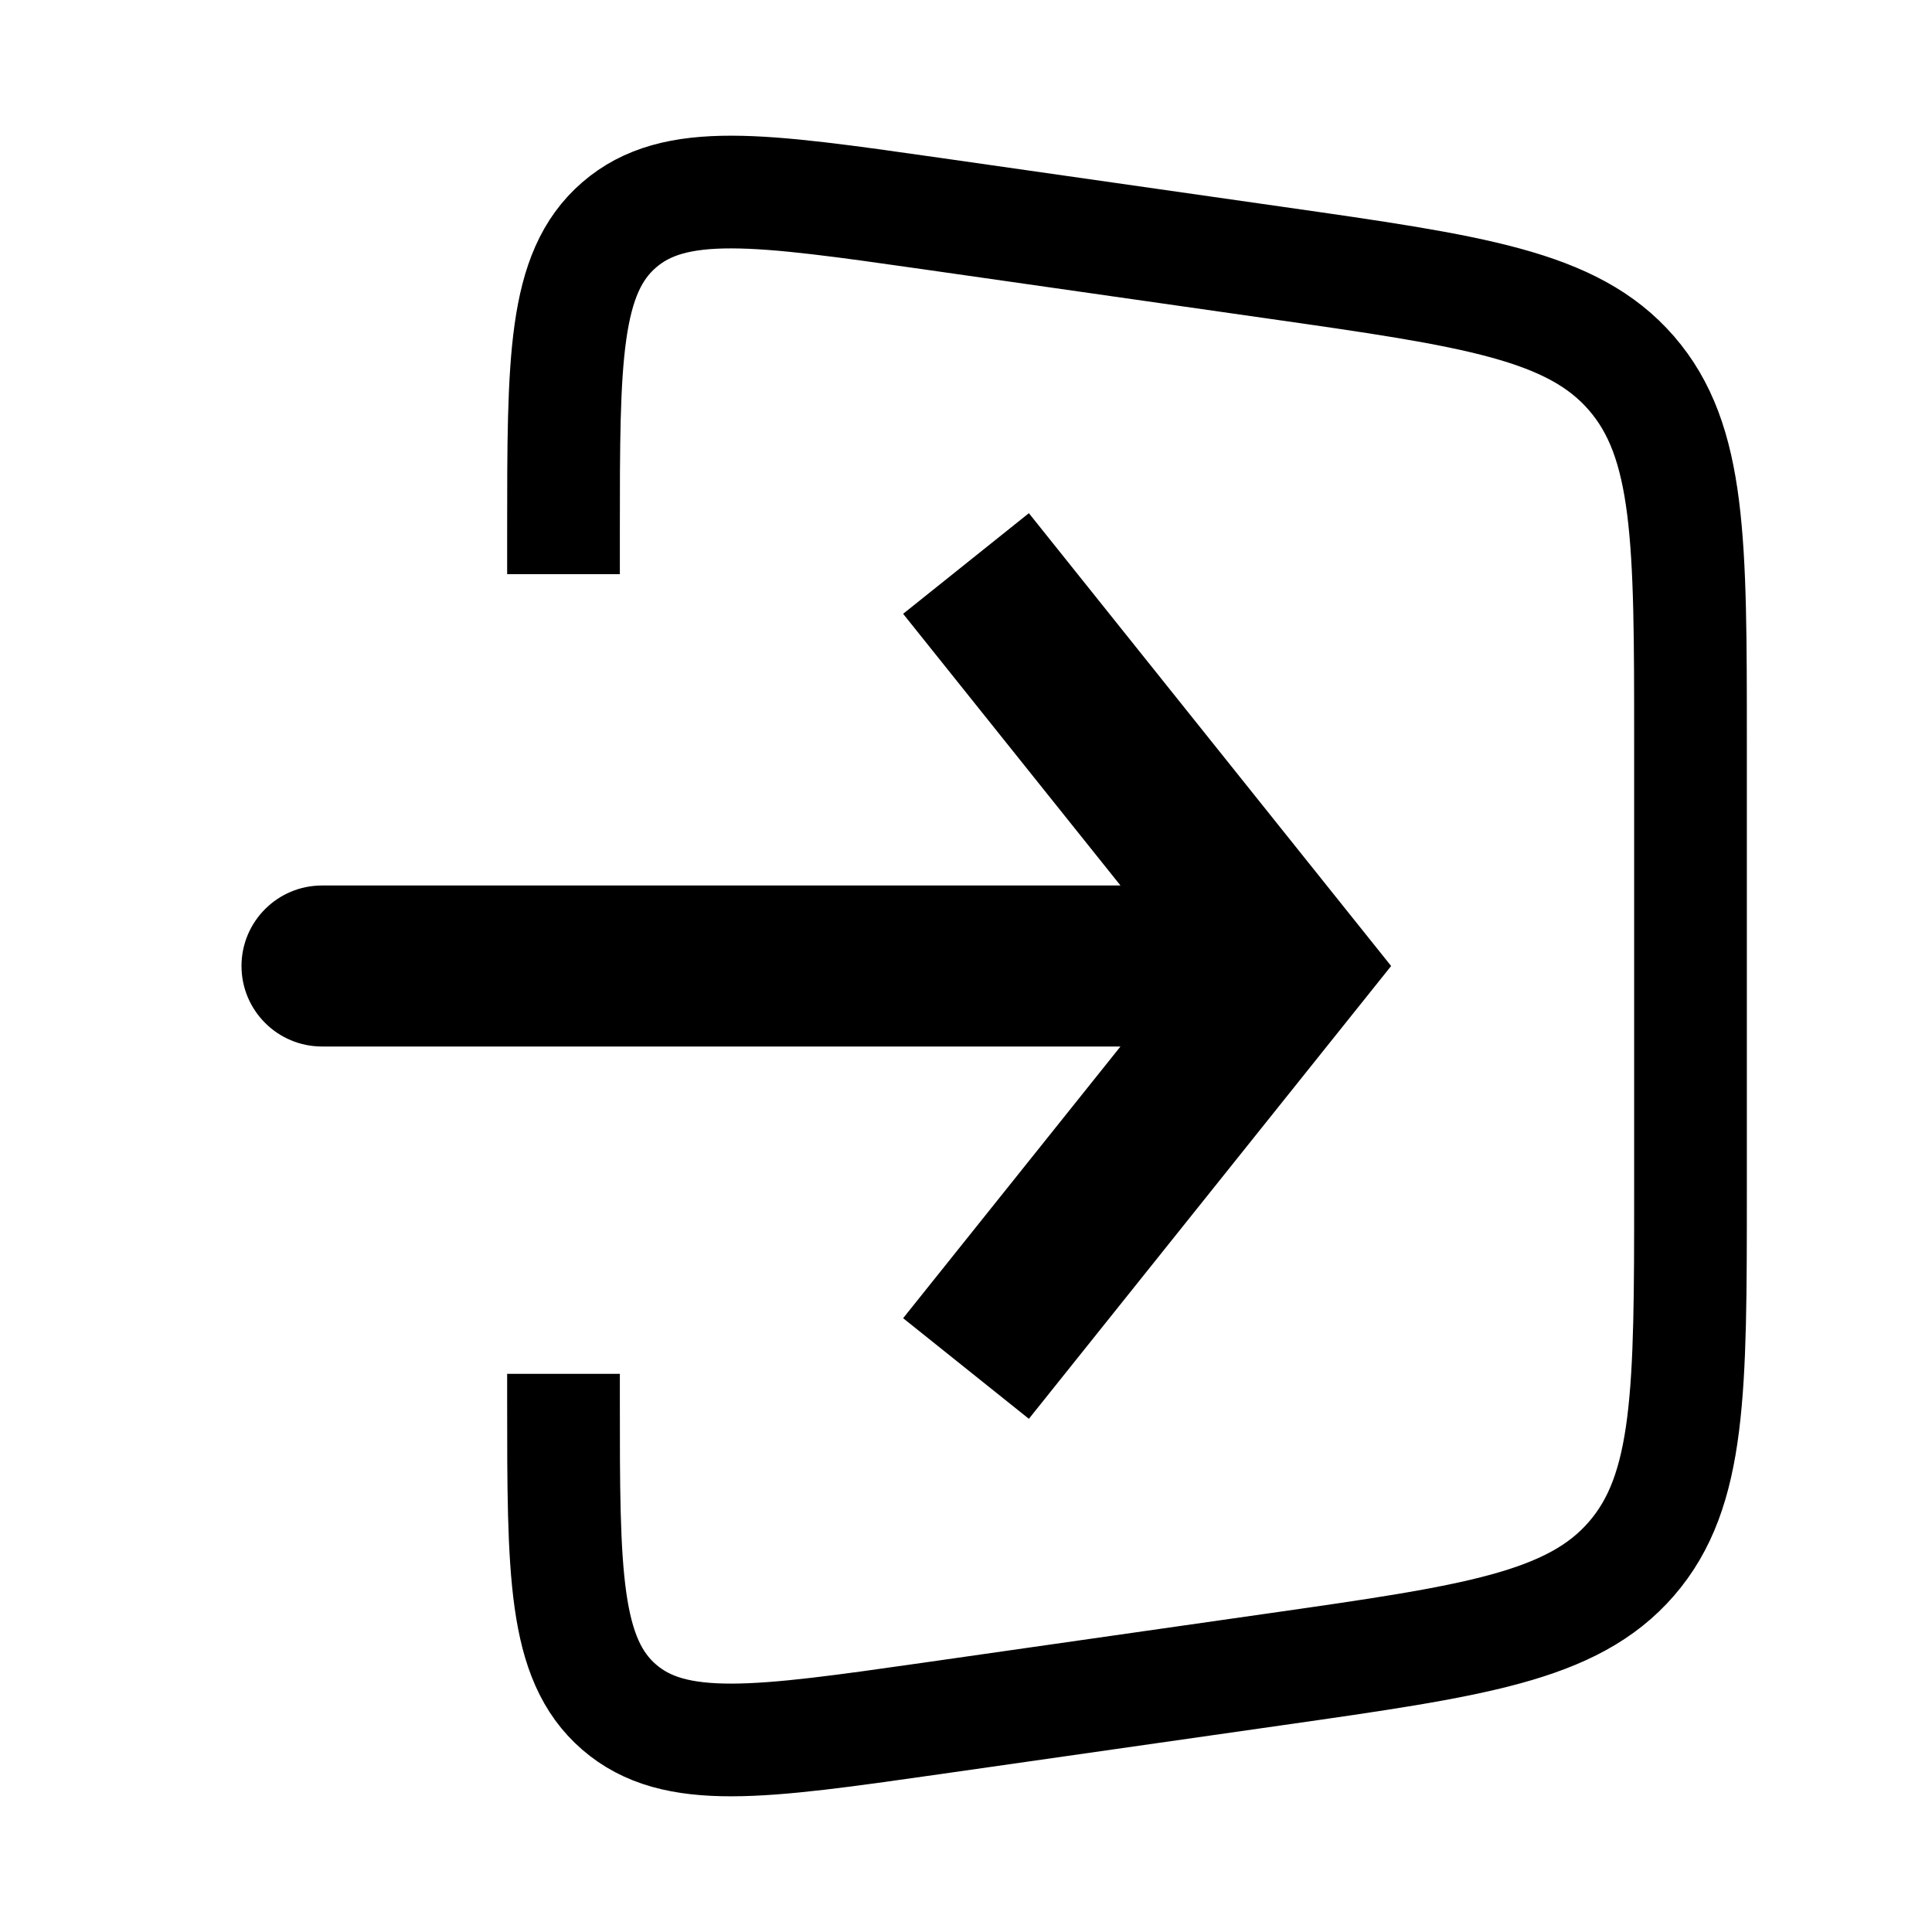
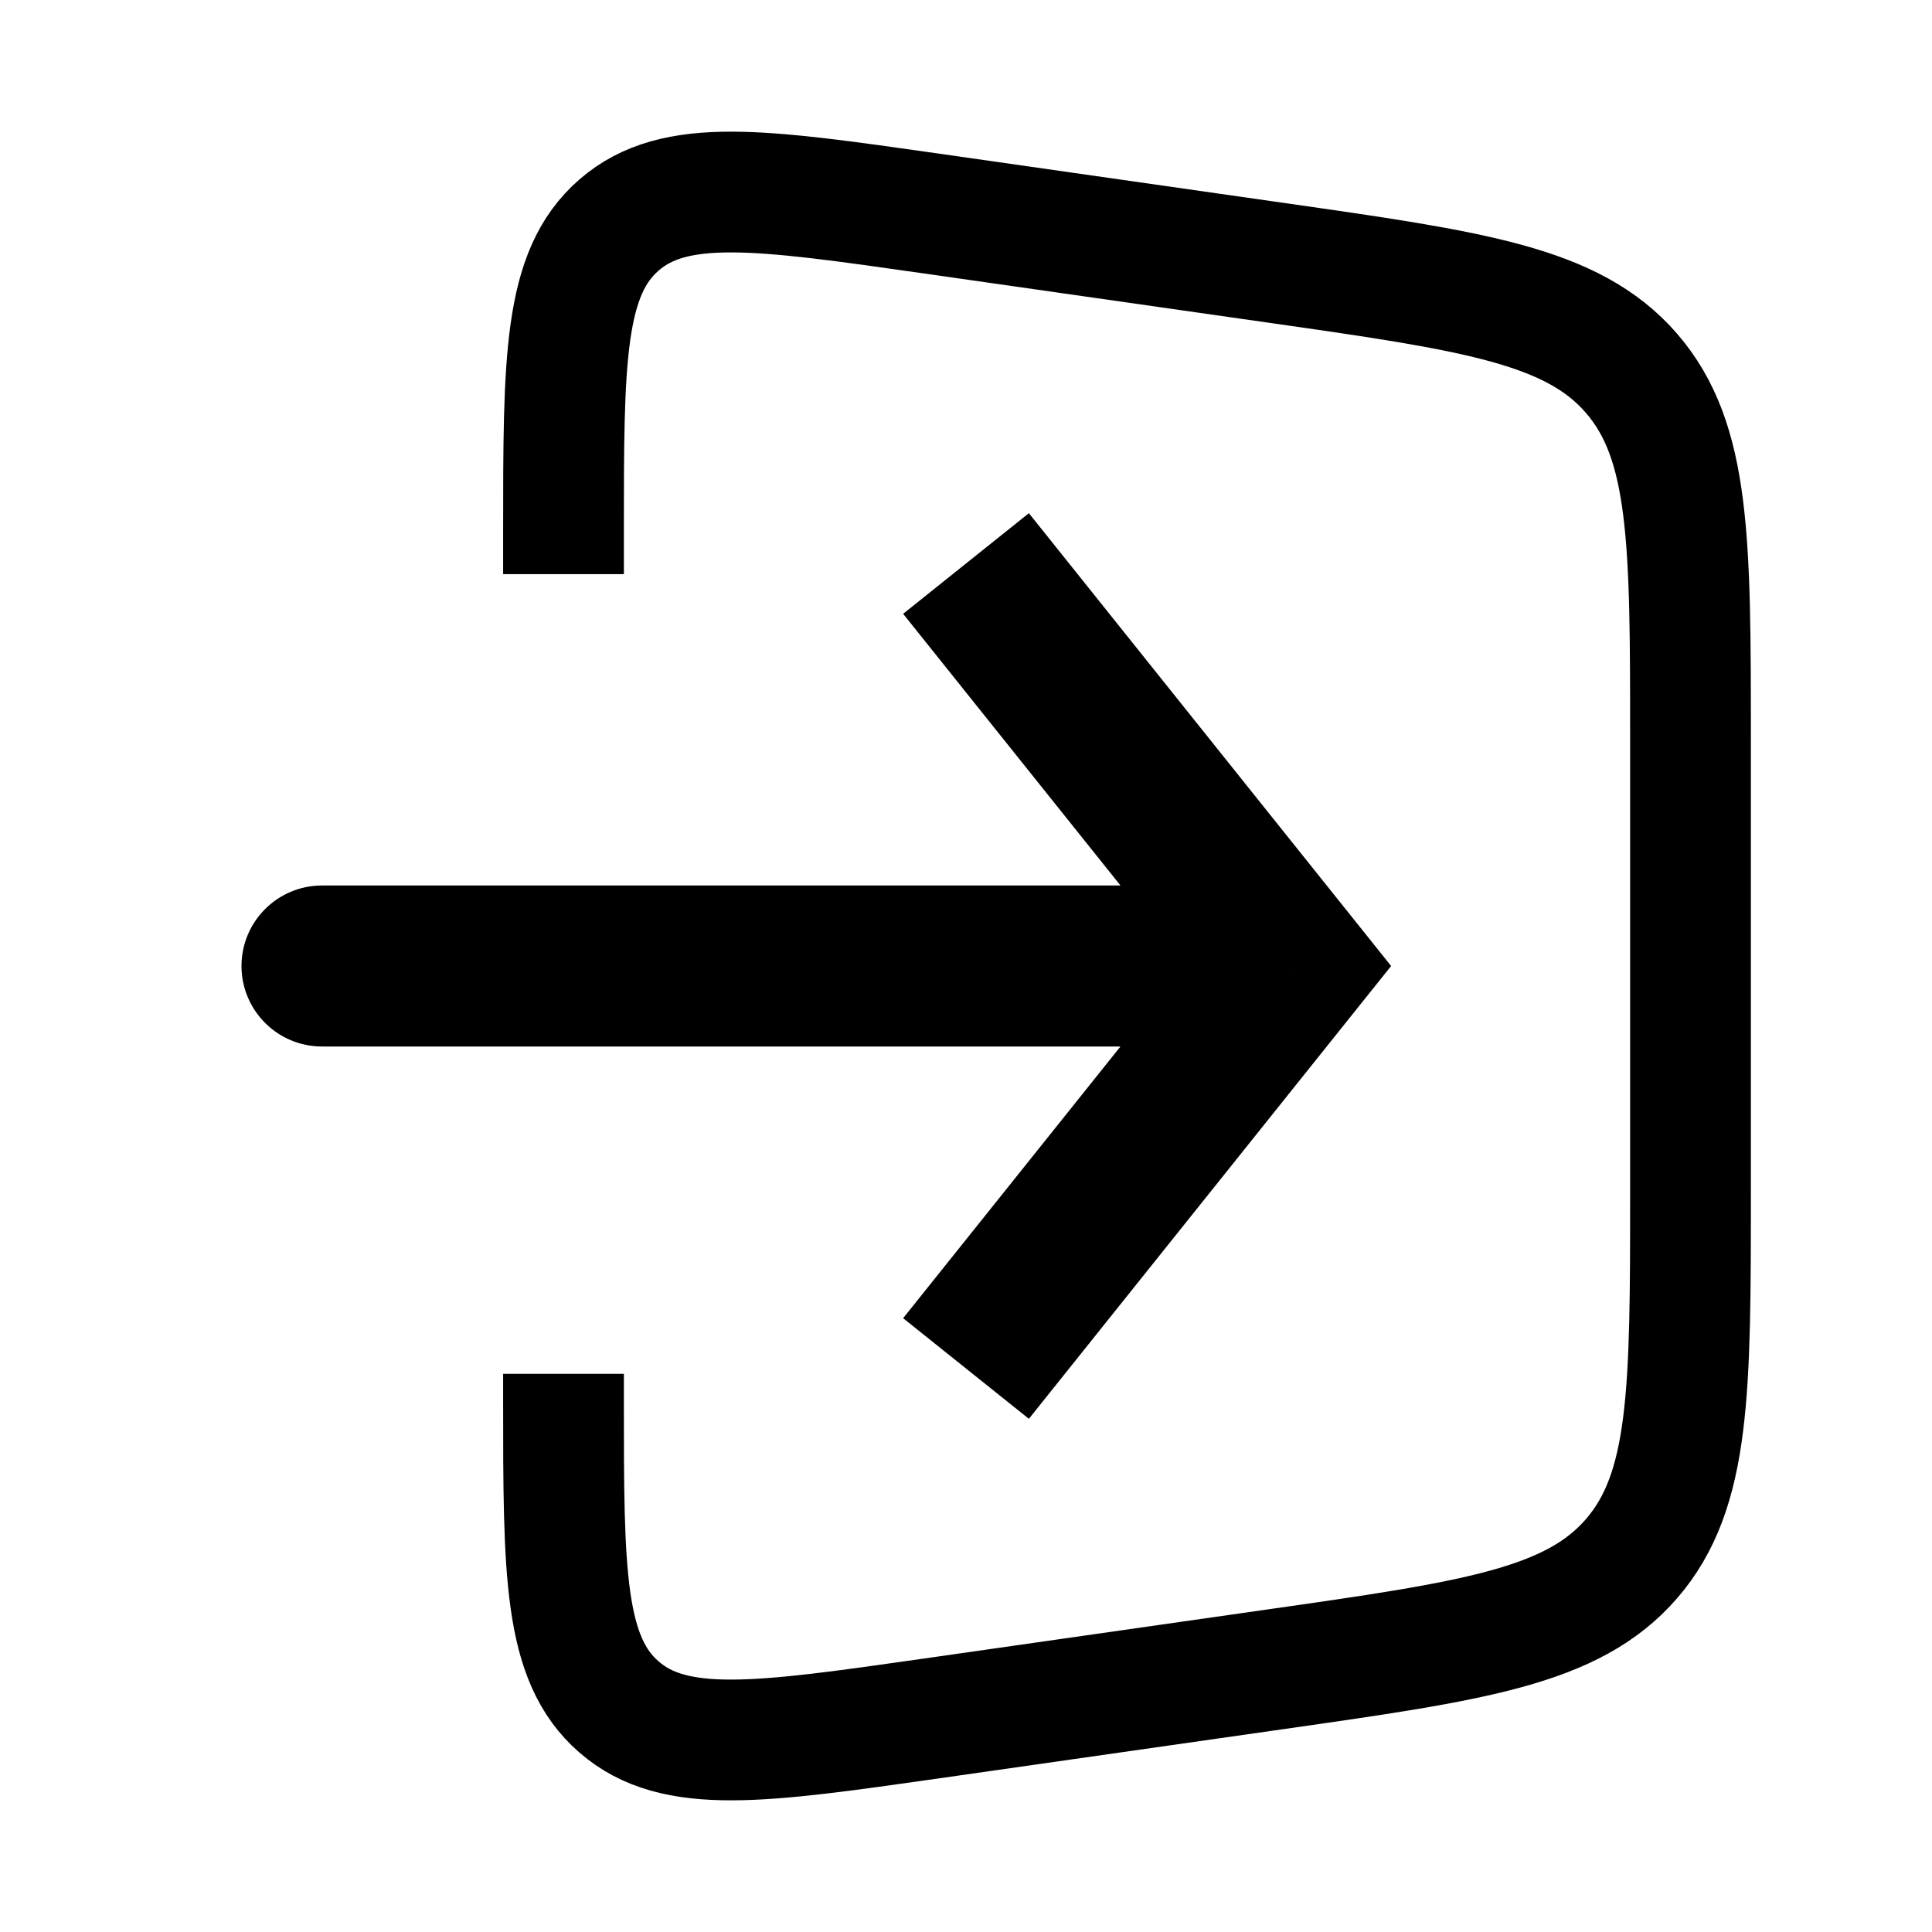
<svg xmlns="http://www.w3.org/2000/svg" width="24" height="24" viewBox="0 0 24 24" fill="none">
-   <path d="M7 7.132V6.612C7 4.466 7 3.393 7.69 2.795C8.379 2.197 9.441 2.349 11.566 2.652L15.848 3.264C18.305 3.615 19.533 3.79 20.266 4.636C21 5.482 21 6.723 21 9.204V14.796C21 17.277 21 18.518 20.266 19.364C19.533 20.21 18.305 20.385 15.848 20.736L11.566 21.348C9.441 21.651 8.379 21.803 7.69 21.205C7 20.607 7 19.534 7 17.388V17.066" stroke="currentColor" stroke-width="1.4" />
+   <path d="M7 7.132V6.612C7 4.466 7 3.393 7.69 2.795C8.379 2.197 9.441 2.349 11.566 2.652L15.848 3.264C18.305 3.615 19.533 3.79 20.266 4.636C21 5.482 21 6.723 21 9.204V14.796C21 17.277 21 18.518 20.266 19.364C19.533 20.21 18.305 20.385 15.848 20.736L11.566 21.348C9.441 21.651 8.379 21.803 7.69 21.205C7 20.607 7 19.534 7 17.388V17.066" stroke="currentColor" stroke-width="1.5" />
  <path d="M16 12L16.781 11.375L17.281 12L16.781 12.625L16 12ZM4 13C3.448 13 3 12.552 3 12C3 11.448 3.448 11 4 11V13ZM12.781 6.375L16.781 11.375L15.219 12.625L11.219 7.625L12.781 6.375ZM16.781 12.625L12.781 17.625L11.219 16.375L15.219 11.375L16.781 12.625ZM16 13H4V11H16V13Z" fill="currentColor" />
</svg>
